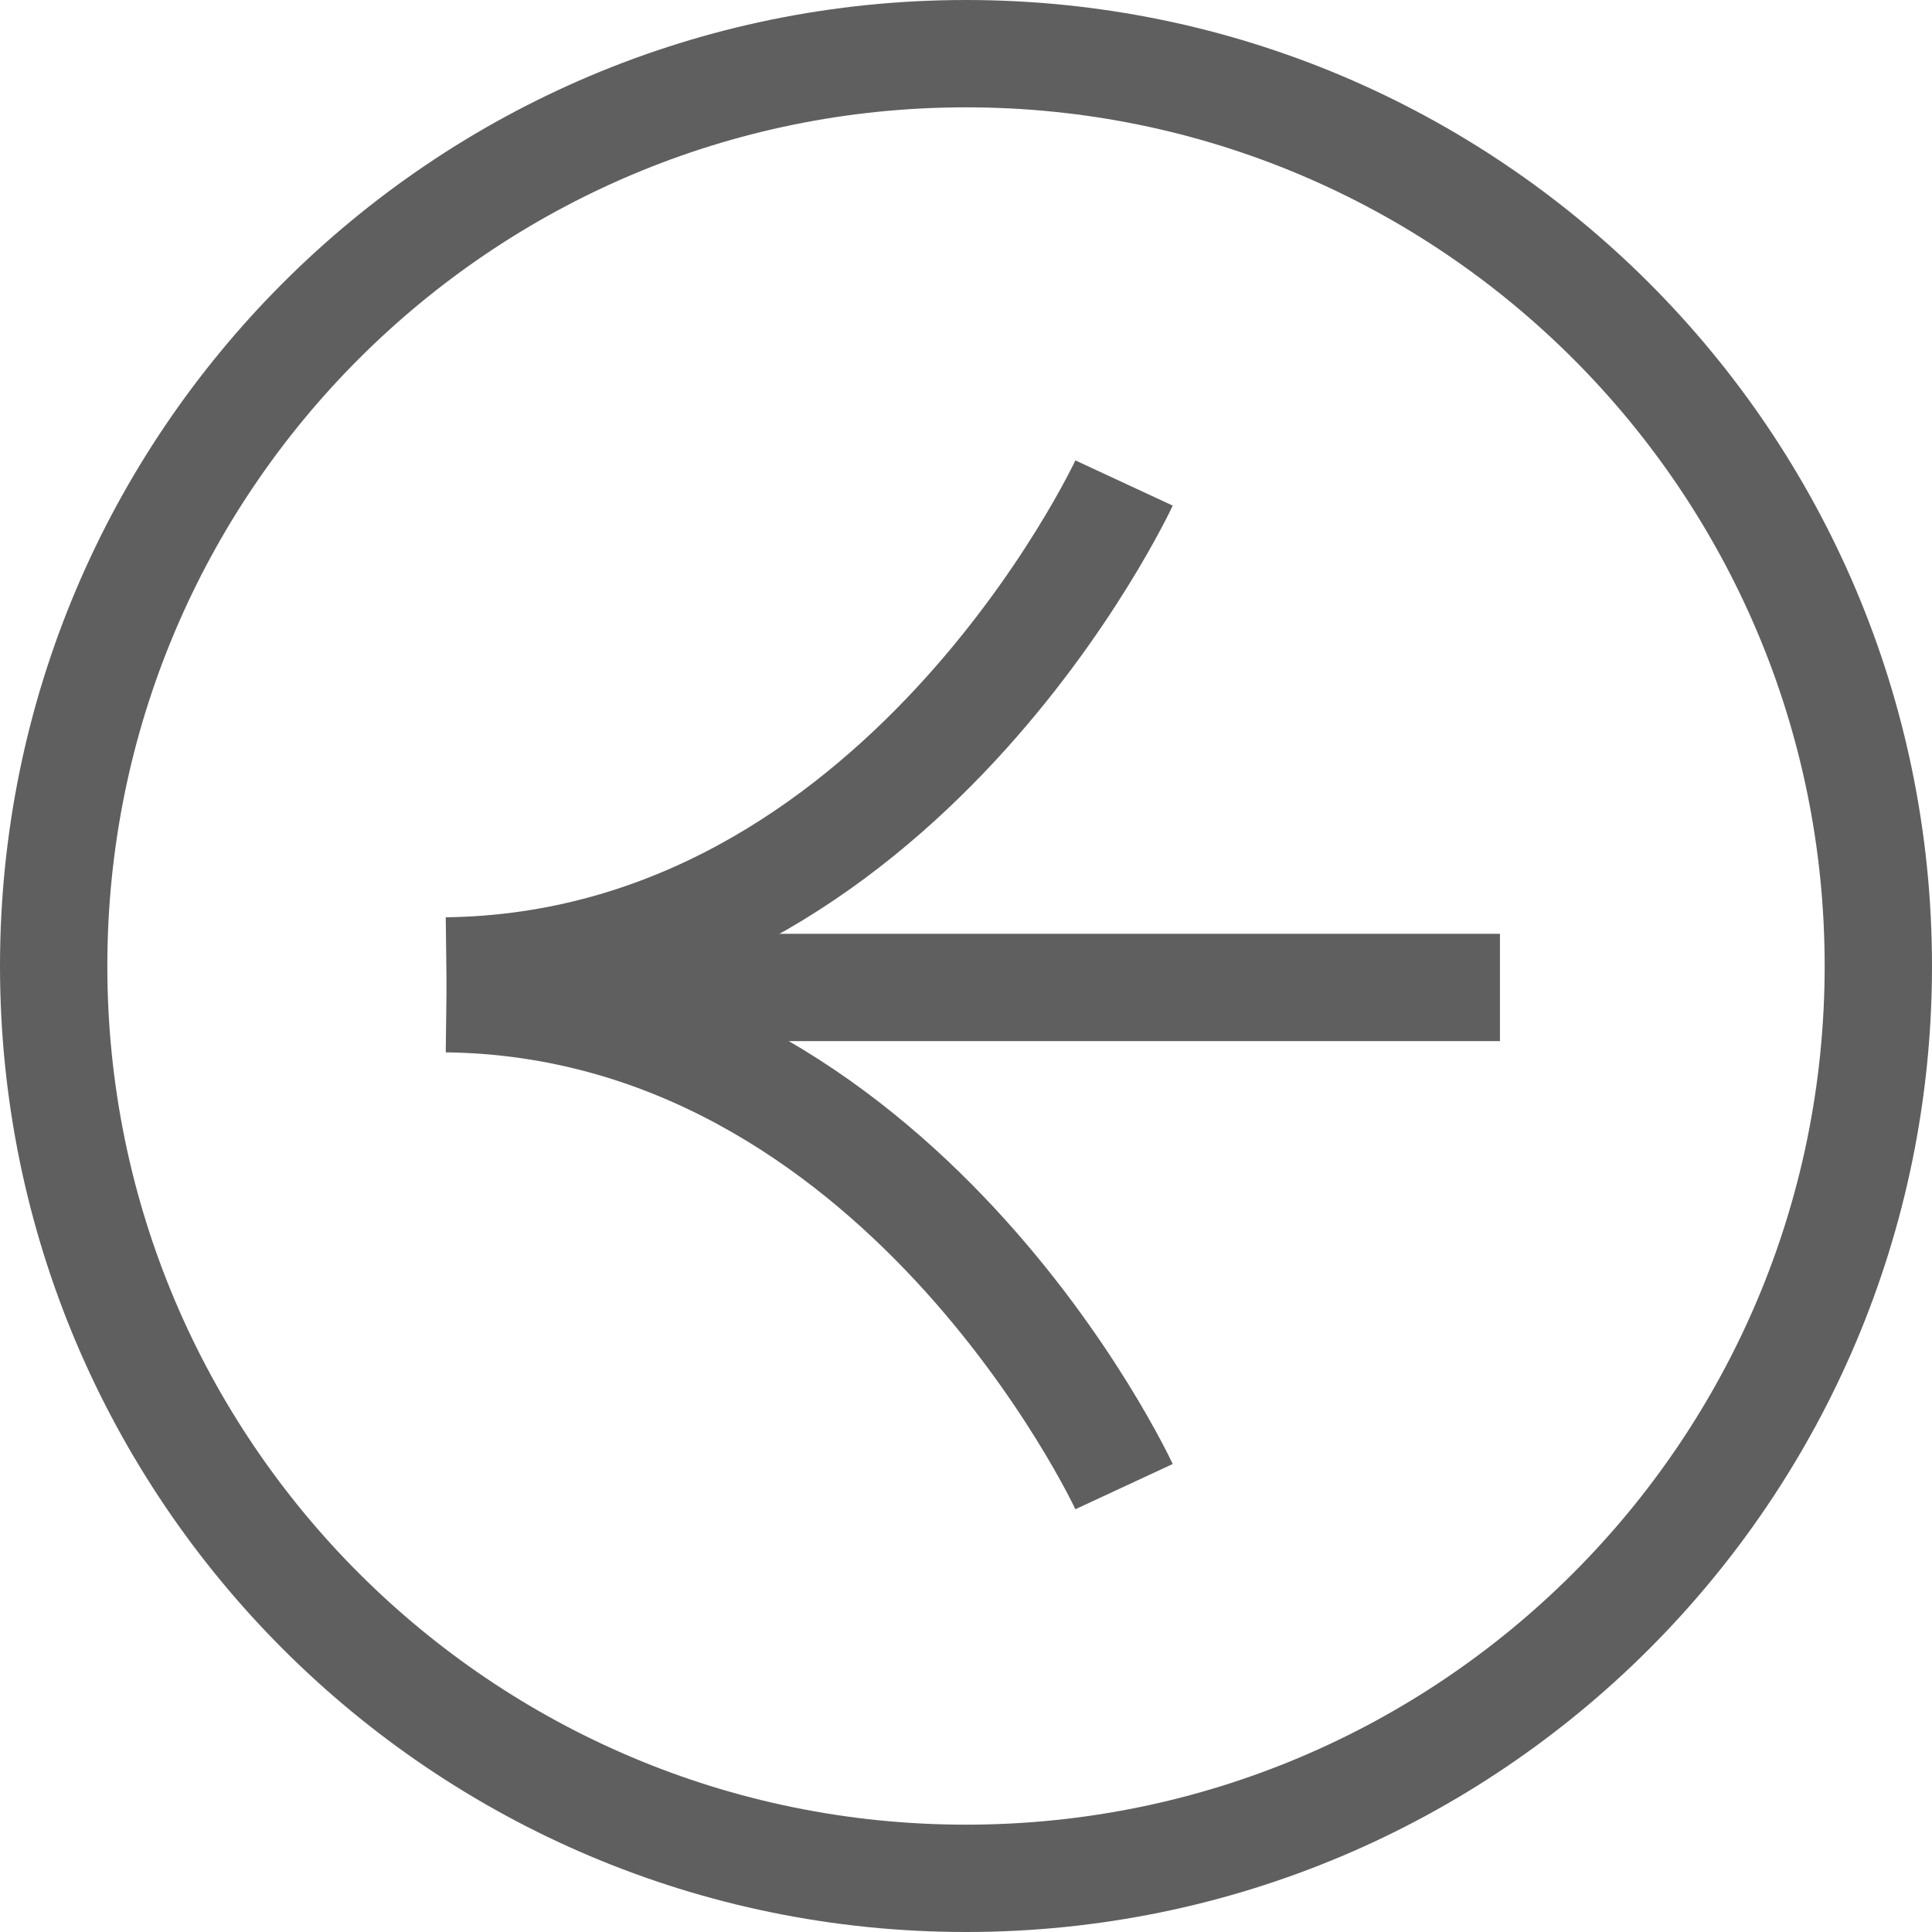
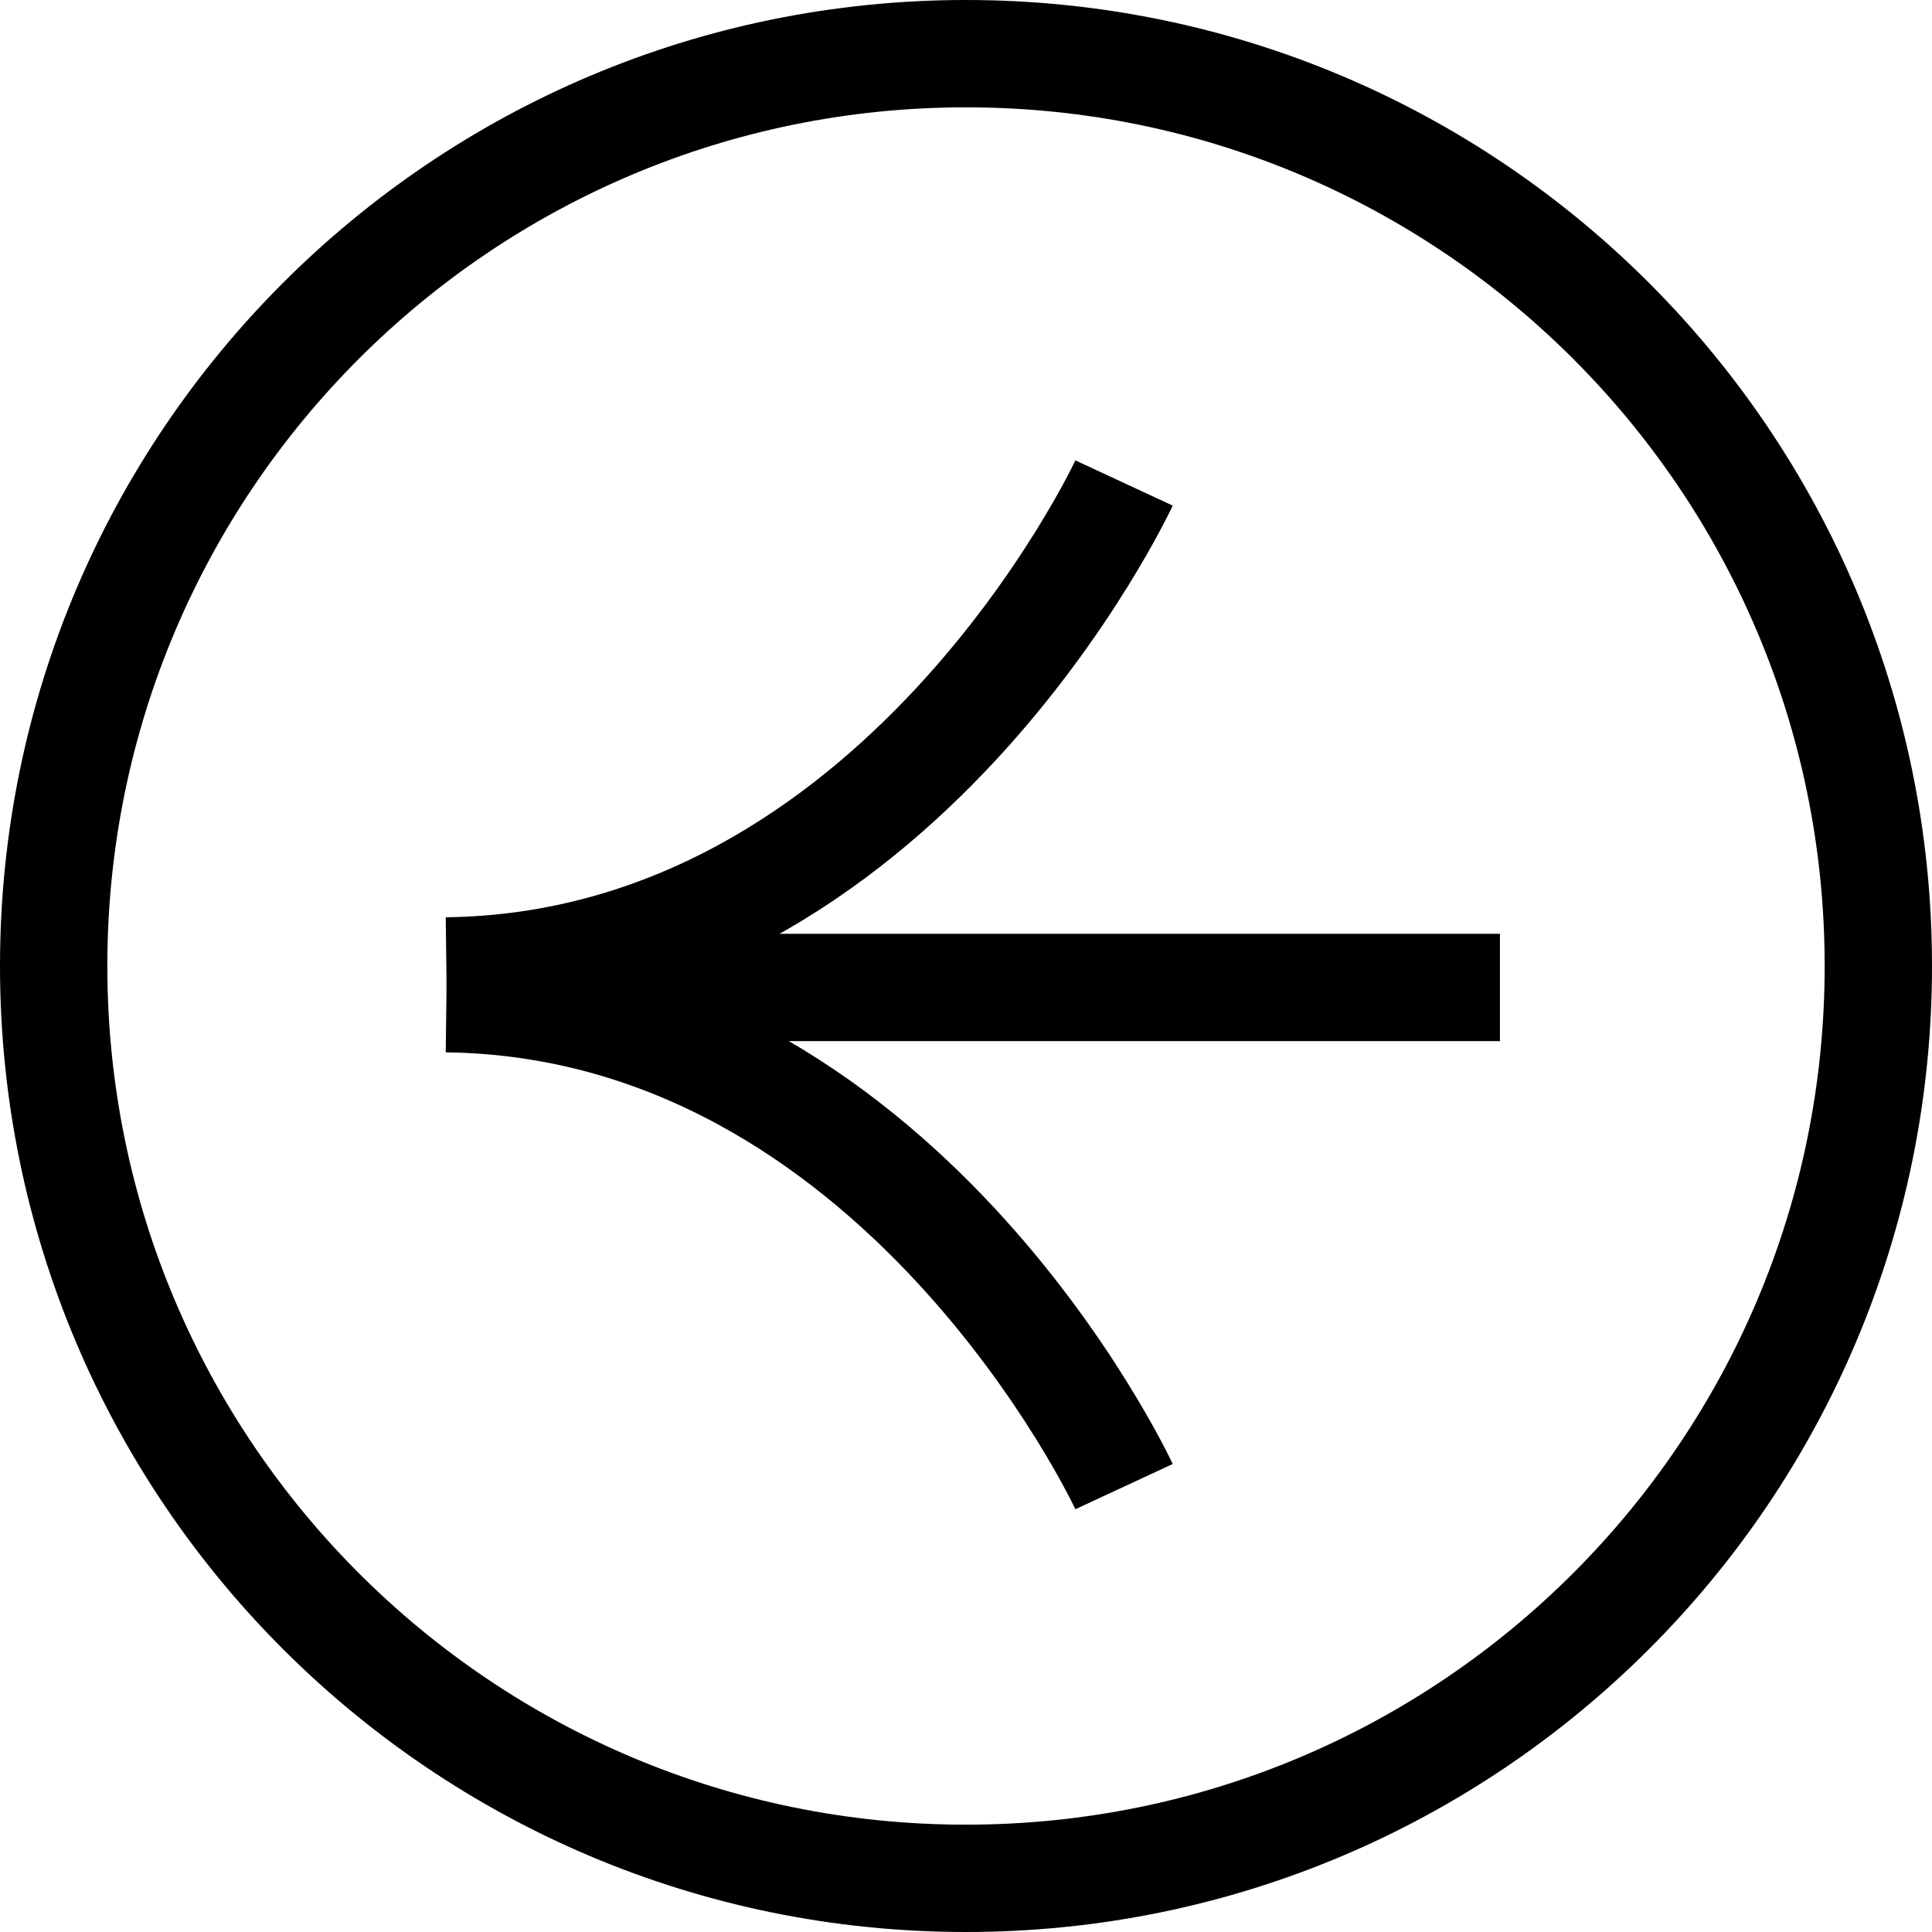
<svg xmlns="http://www.w3.org/2000/svg" width="36" height="36" viewBox="0 0 36 36" fill="none">
-   <circle r="17" transform="matrix(-1 0 0 1 18 18)" stroke="#5F5F5F" stroke-width="2" />
-   <path d="M20.945 9C20.945 9 16.769 17.989 8.318 18.092" stroke="#5F5F5F" stroke-width="2" stroke-miterlimit="10" />
-   <path d="M20.945 27.701C20.945 27.701 16.769 18.712 8.318 18.609" stroke="#5F5F5F" stroke-width="2" stroke-miterlimit="10" />
-   <line y1="-1" x2="17.51" y2="-1" transform="matrix(-1 8.74228e-08 8.74228e-08 1 27.9492 19.4)" stroke="#5F5F5F" stroke-width="2" />
+   <circle r="17" transform="matrix(-1 0 0 1 18 18)" stroke="currentColor" stroke-width="2" />
+   <path d="M20.945 9C20.945 9 16.769 17.989 8.318 18.092" stroke="currentColor" stroke-width="2" stroke-miterlimit="10" />
+   <path d="M20.945 27.701C20.945 27.701 16.769 18.712 8.318 18.609" stroke="currentColor" stroke-width="2" stroke-miterlimit="10" />
+   <line y1="-1" x2="17.51" y2="-1" transform="matrix(-1 8.74228e-08 8.74228e-08 1 27.9492 19.4)" stroke="currentColor" stroke-width="2" />
</svg>
